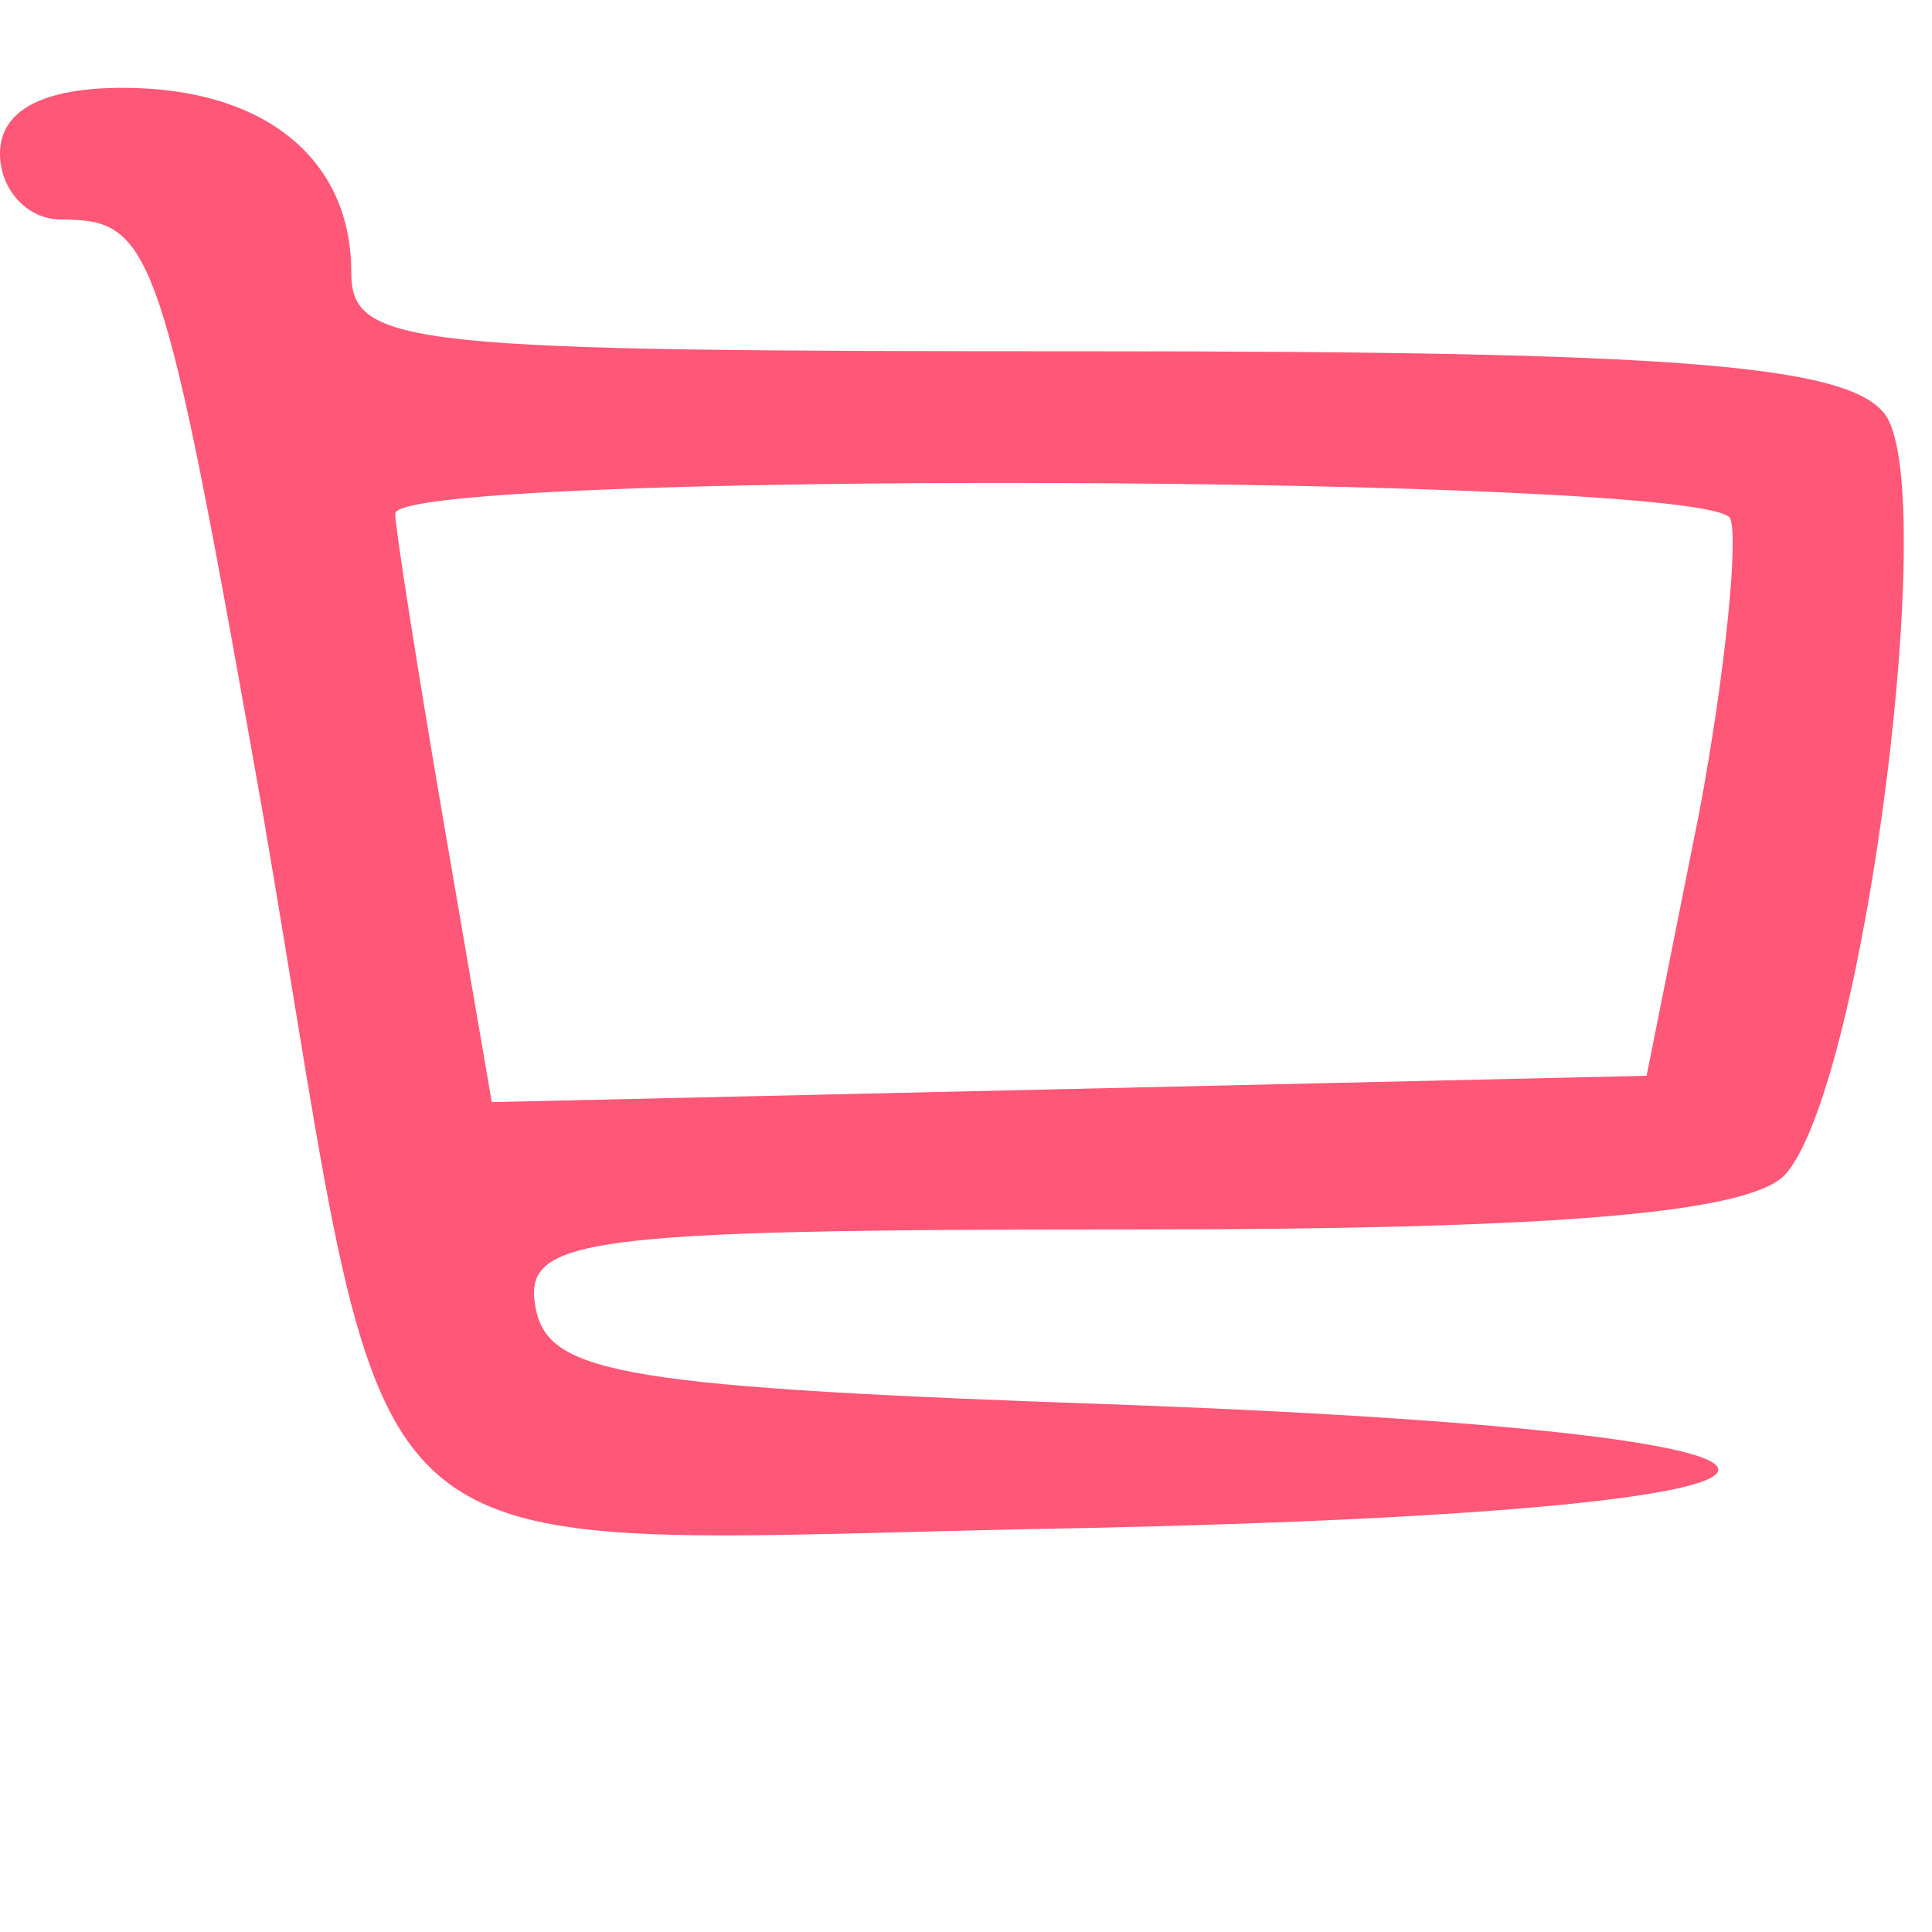
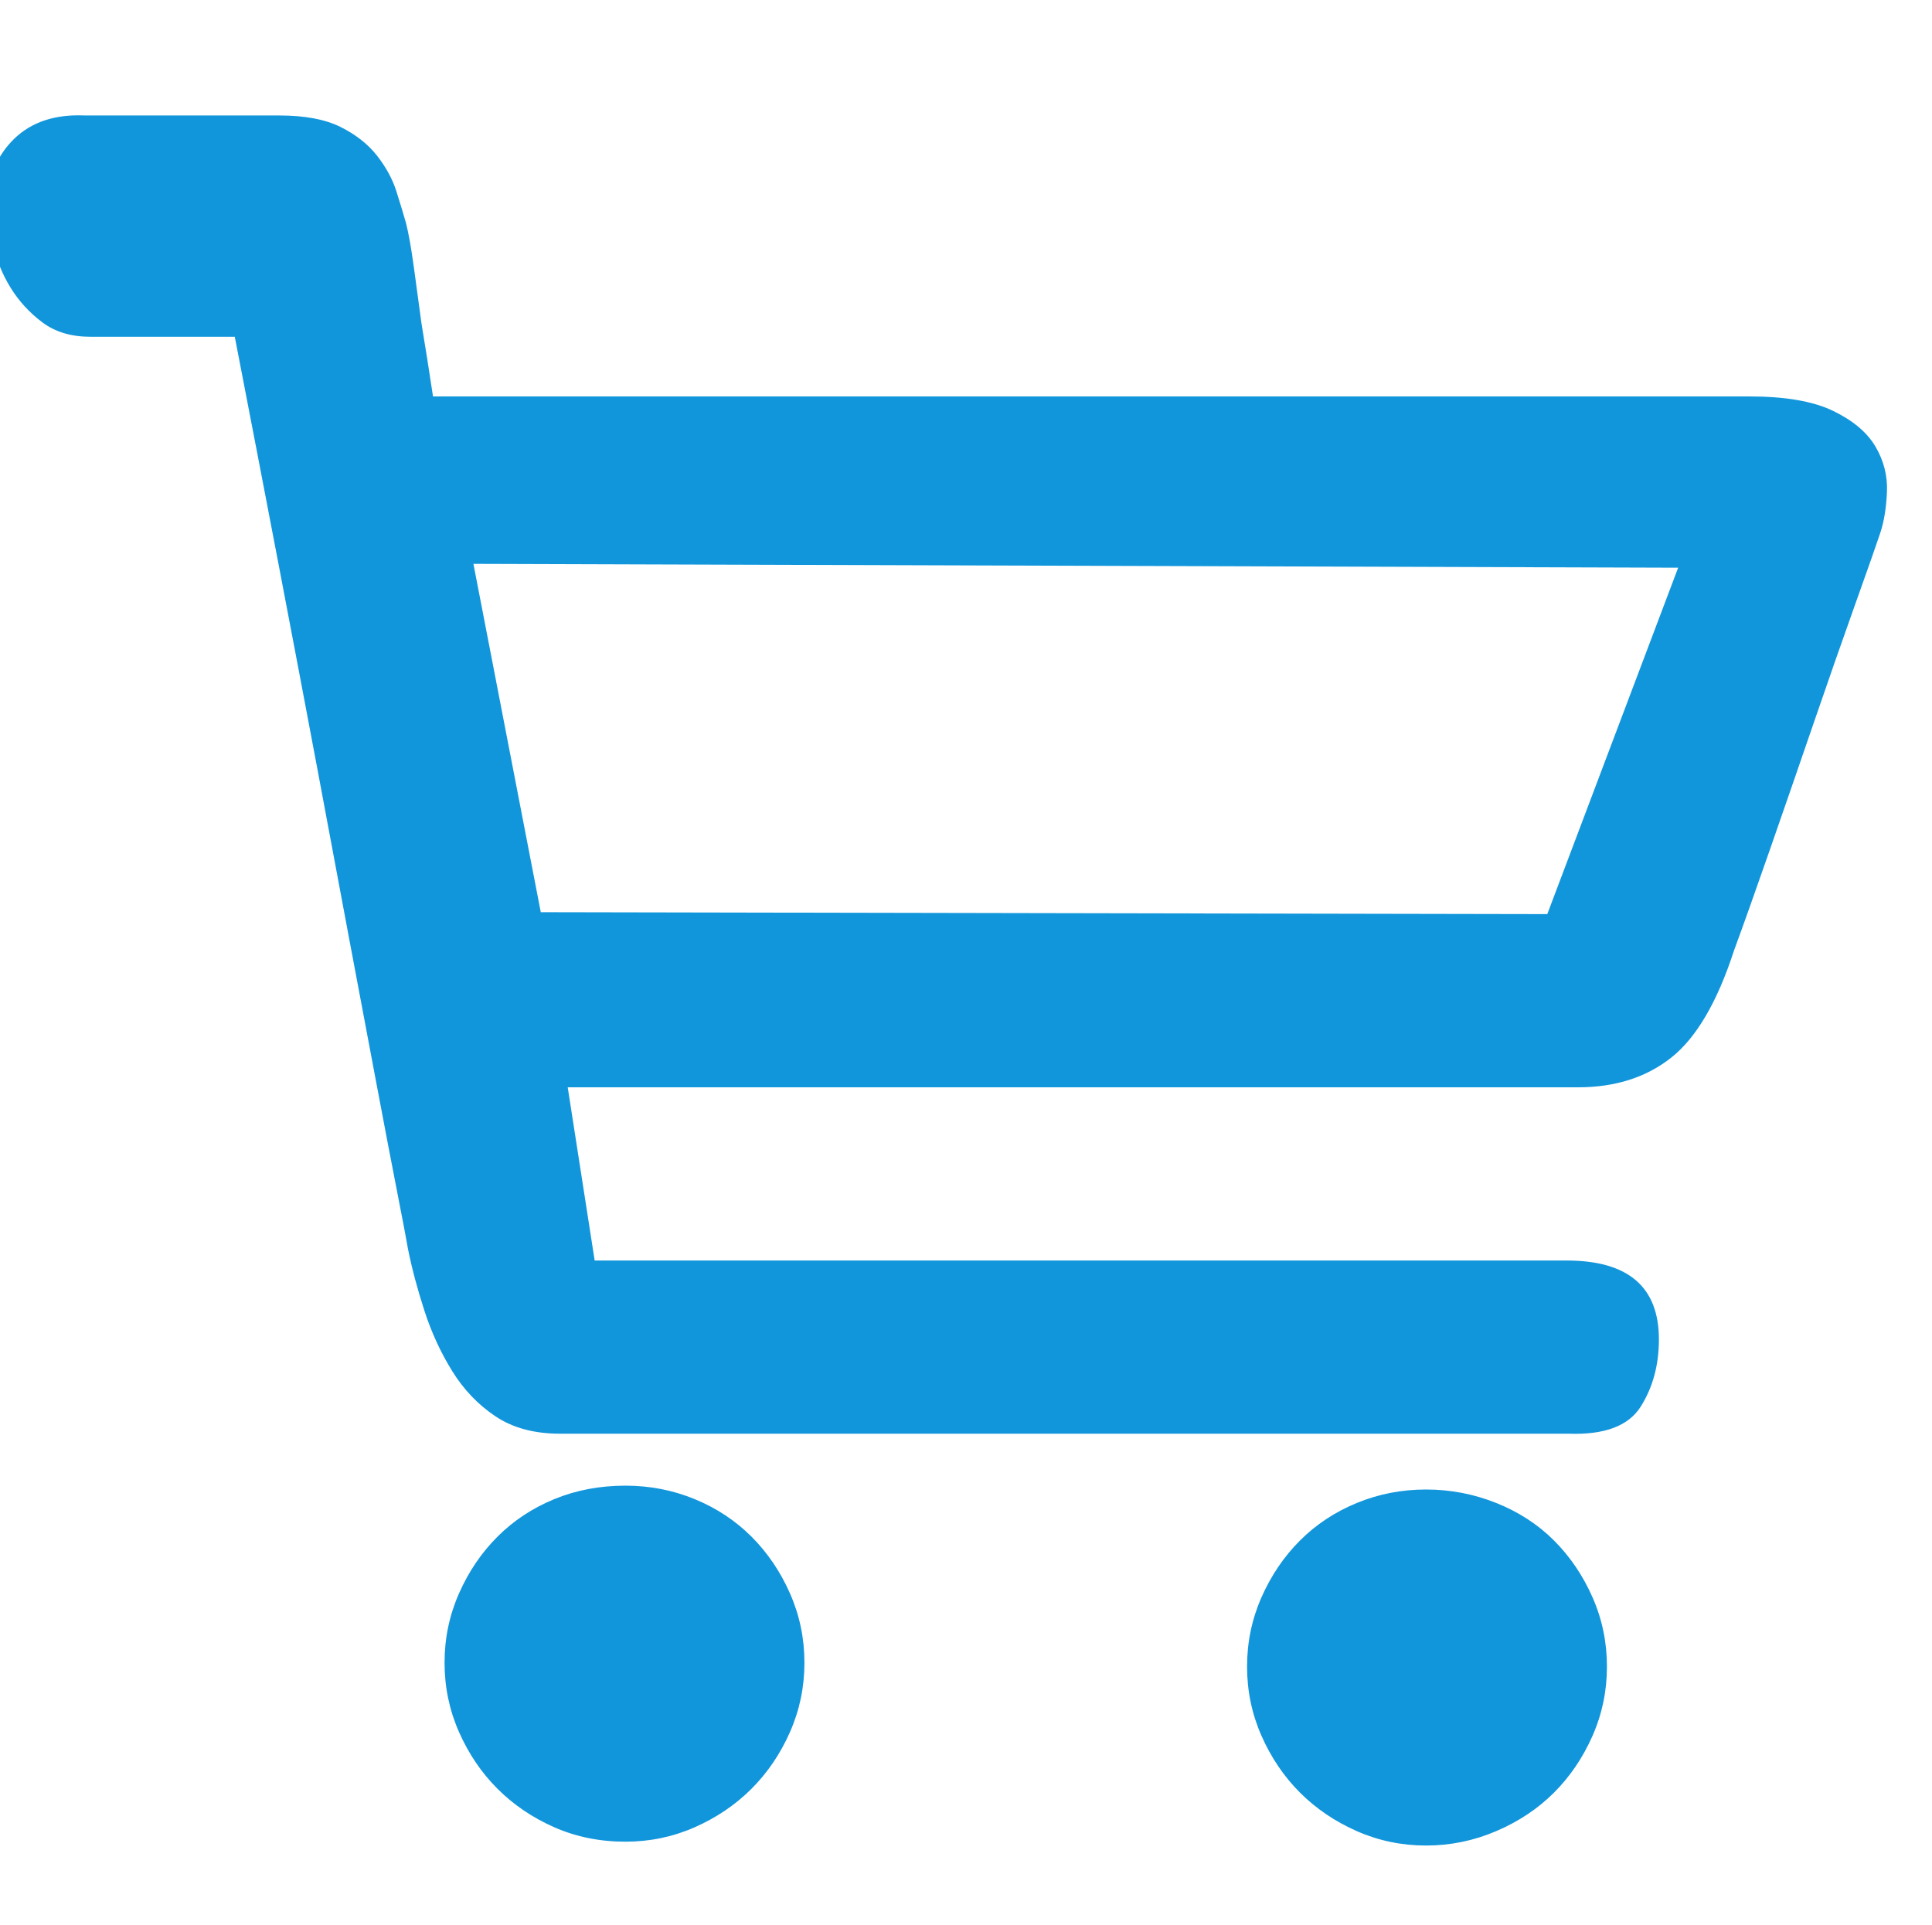
- <svg xmlns="http://www.w3.org/2000/svg" version="1.0" width="44pt" height="44pt" viewBox="0 0 44 44" preserveAspectRatio="xMidYMid meet">
-   <g transform="translate(0,44) scale(0.1,-0.1)" fill="#ff5777" stroke="none">
-     <path d="M0 405 c0 -8 6 -15 14 -15 21 0 23 -6 46 -136 31 -181 13 -165 187 -162 187 4 194 21 11 28 -116 4 -133 7 -136 22 -3 16 9 18 136 18 100 0 142 4 149 13 18 22 35 158 22 173 -9 11 -49 14 -180 14 -156 0 -169 1 -169 18 0 26 -20 42 -52 42 -18 0 -28 -5 -28 -15z m394 -83 c2 -4 -1 -35 -7 -67 l-12 -60 -131 -3 -132 -3 -11 64 c-6 35 -11 67 -11 70 0 10 298 9 304 -1z" />
-   </g>
+ <svg xmlns="http://www.w3.org/2000/svg" t="1590678492043" class="icon" viewBox="0 0 1028 1024" version="1.1" p-id="3057" width="200.781" height="200">
+   <defs>
+     <style type="text/css" />
+   </defs>
+   <path d="M332.8 790.528q19.456 0 36.864 7.168t30.208 19.968 20.48 30.208 7.68 36.864-7.68 36.864-20.48 30.208-30.208 20.48-36.864 7.68q-20.48 0-37.888-7.68t-30.208-20.48-20.48-30.208-7.68-36.864 7.68-36.864 20.48-30.208 30.208-19.968 37.888-7.168zM758.784 792.576q19.456 0 37.376 7.168t30.72 19.968 20.48 30.208 7.68 36.864-7.68 36.864-20.48 30.208-30.72 20.48-37.376 7.68-36.864-7.68-30.208-20.48-20.48-30.208-7.68-36.864 7.68-36.864 20.48-30.208 30.208-19.968 36.864-7.168zM930.816 210.944q28.672 0 44.544 7.68t22.528 18.944 6.144 24.064-3.584 22.016-13.312 37.888-22.016 62.976-23.552 68.096-18.944 53.248q-13.312 40.96-33.28 56.832t-49.664 15.872l-35.84 0-65.536 0-86.016 0-96.256 0-253.952 0 14.336 92.16 517.12 0q49.152 0 49.152 41.984 0 20.48-9.728 35.84t-38.4 14.336l-49.152 0-94.208 0-118.784 0-119.808 0-99.328 0-55.296 0q-20.48 0-34.304-9.216t-23.04-24.064-14.848-32.256-8.704-32.768q-1.024-6.144-5.632-29.696t-11.264-58.88-14.848-78.848-16.384-87.552q-19.456-103.424-44.032-230.4l-76.8 0q-15.36 0-25.6-7.68t-16.896-18.432-9.216-23.04-2.56-22.528q0-20.48 13.824-33.792t37.376-12.288l103.424 0q20.48 0 32.768 6.144t19.456 15.36 10.24 18.944 5.12 16.896q2.048 8.192 4.096 23.04t4.096 30.208q3.072 18.432 6.144 38.912l700.416 0zM892.928 302.08l-641.024-2.048 35.84 185.344 535.552 1.024z" p-id="3058" fill="#1296db" />
</svg>
